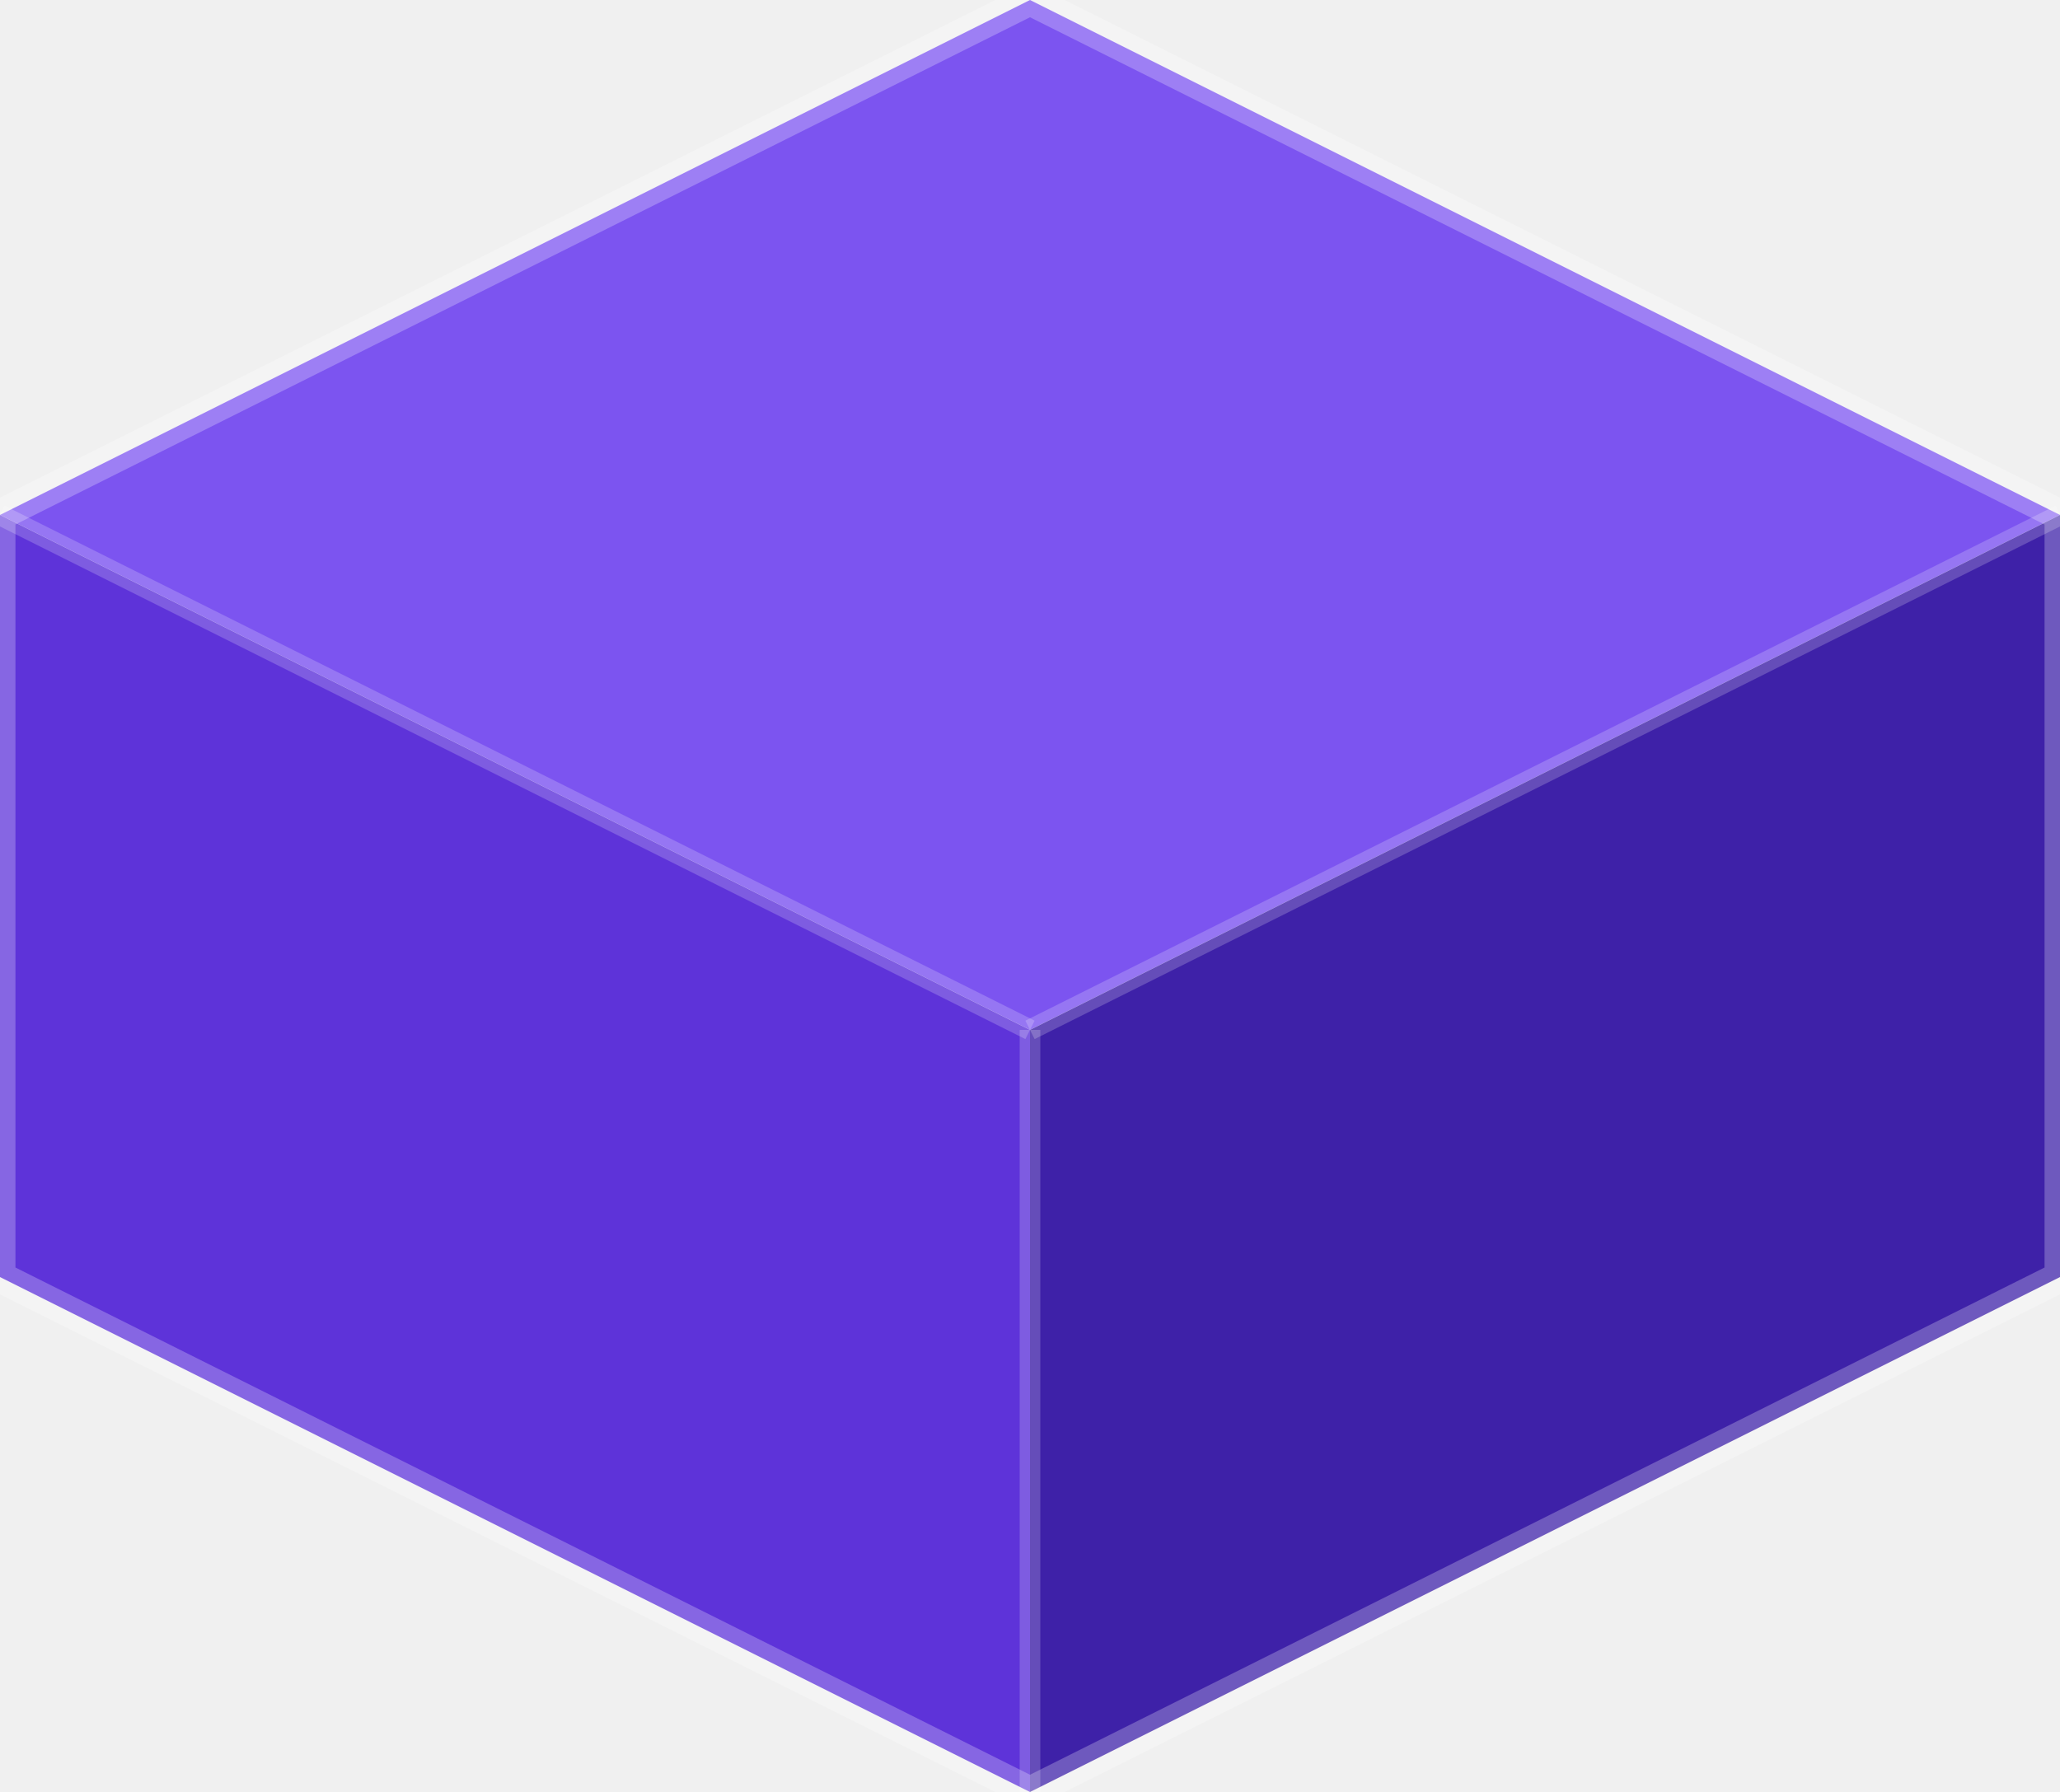
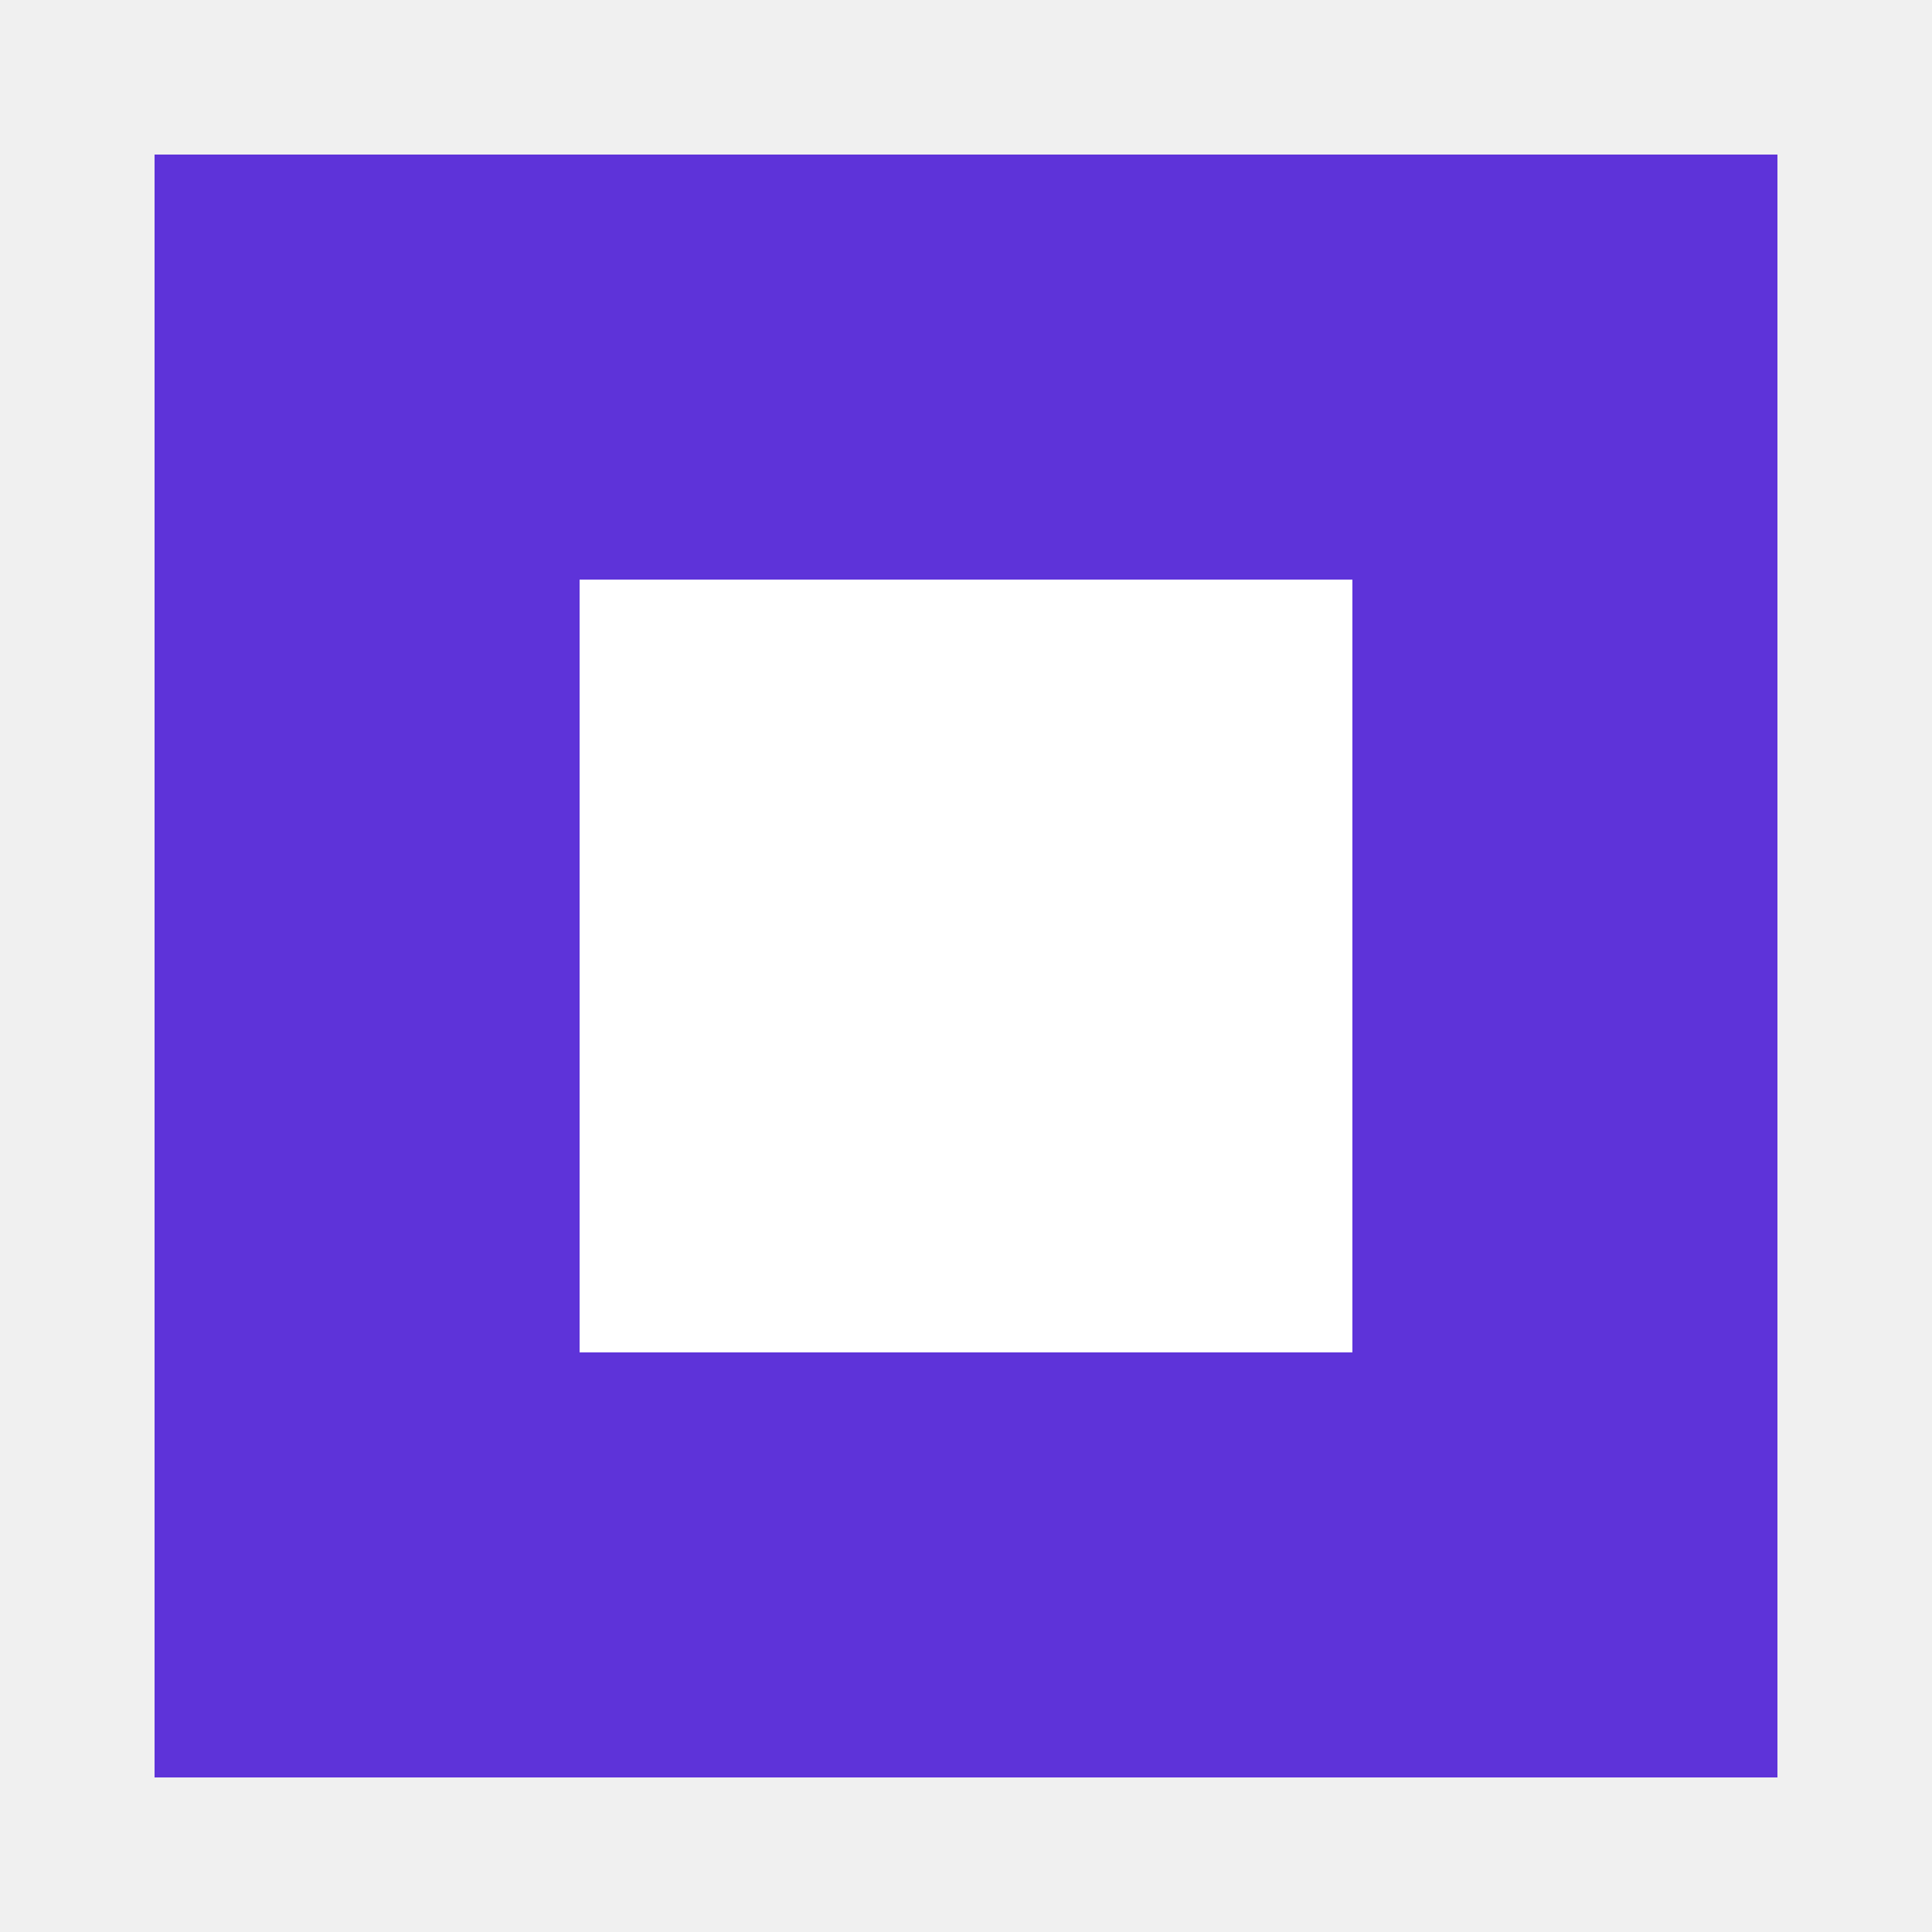
- <svg xmlns="http://www.w3.org/2000/svg" viewBox="0 0 100 87" fill="none">
-   <polygon points="50,0 100,25 50,50 0,25" fill="#7C54F0" />
-   <polygon points="0,25 0,62 50,87 50,50" fill="#5E33D9" />
-   <polygon points="100,25 100,62 50,87 50,50" fill="#3E21A8" />
-   <polyline points="50,0 0,25 0,62 50,87 100,62 100,25 50,0" fill="none" stroke="#ffffff" stroke-width="1.5" stroke-opacity="0.25" stroke-linejoin="round" />
-   <line x1="50" y1="50" x2="50" y2="87" stroke="#ffffff" stroke-width="1" stroke-opacity="0.2" />
-   <line x1="0" y1="25" x2="50" y2="50" stroke="#ffffff" stroke-width="1" stroke-opacity="0.2" />
-   <line x1="100" y1="25" x2="50" y2="50" stroke="#ffffff" stroke-width="1" stroke-opacity="0.2" />
+ <svg xmlns="http://www.w3.org/2000/svg" viewBox="0 0 100 100" fill="none">
+   <polygon points="8,8 92,8 92,30 30,30 30,92 8,92" fill="#5E33D9" />
+   <polygon points="30,30 92,30 92,92 30,92" fill="white" />
+   <polygon points="70,30 92,30 92,92 70,92" fill="#5E33D9" />
+   <polygon points="30,70 92,70 92,92 30,92" fill="#5E33D9" />
</svg>
